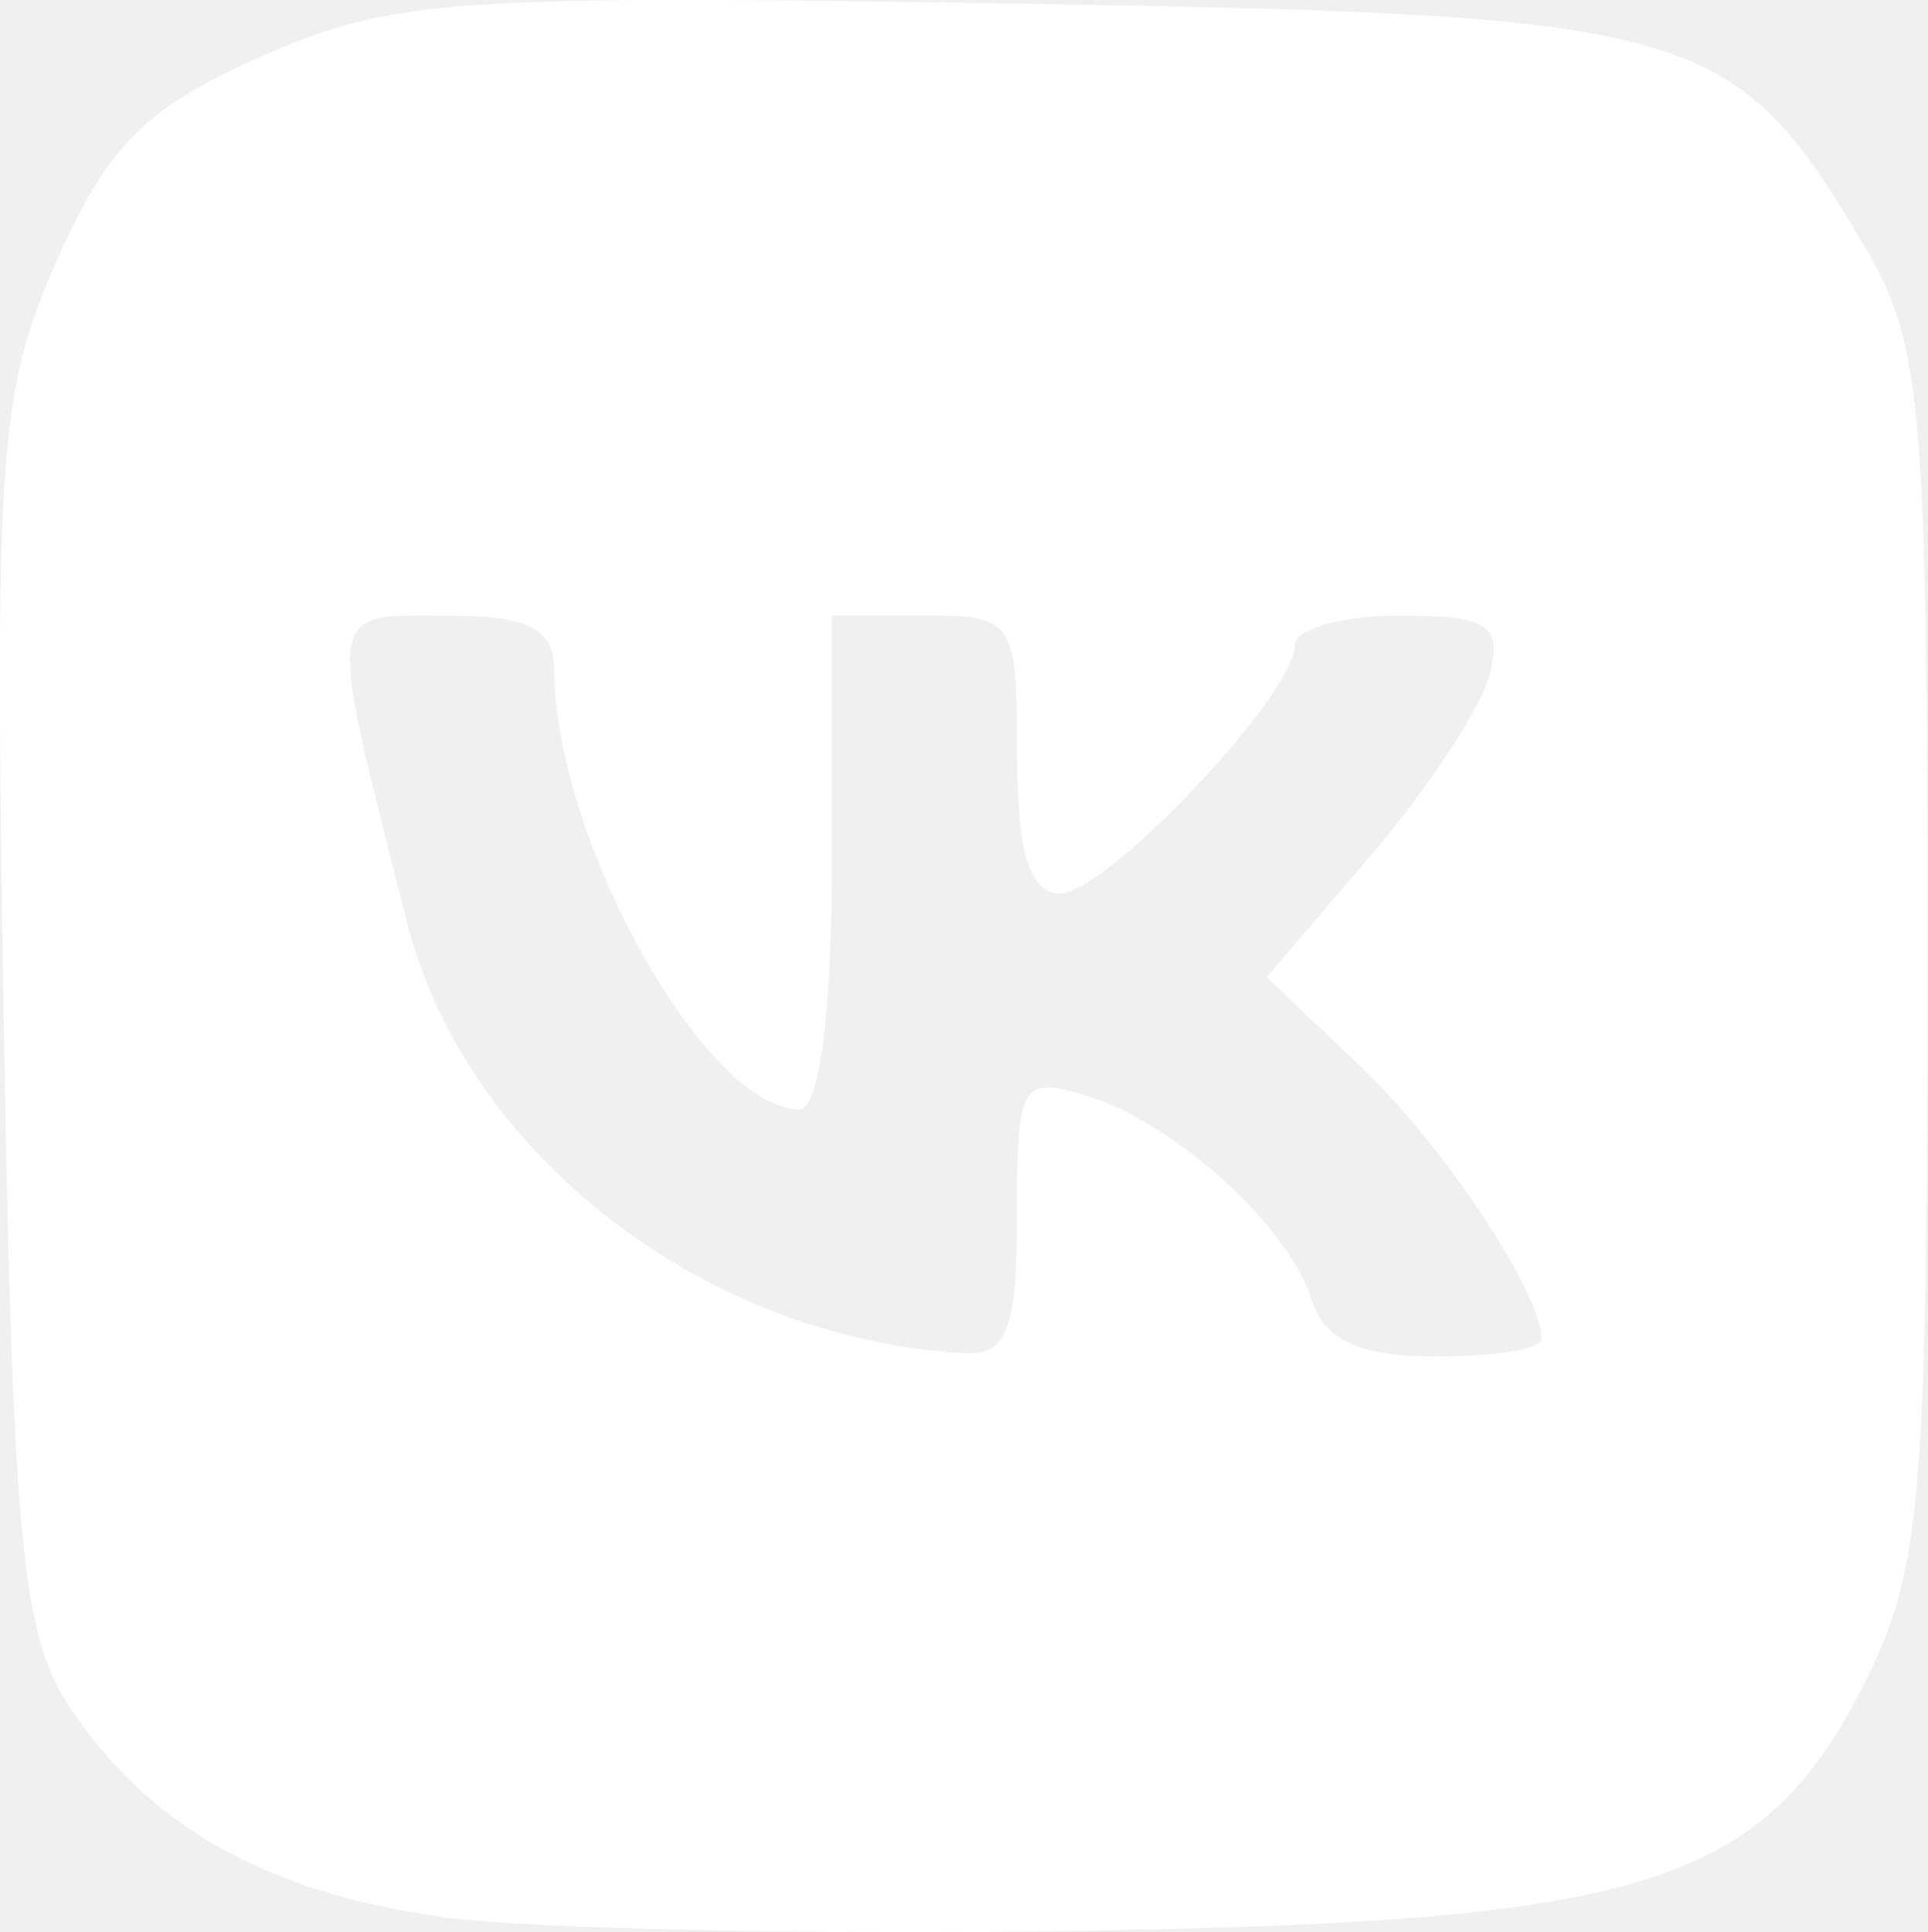
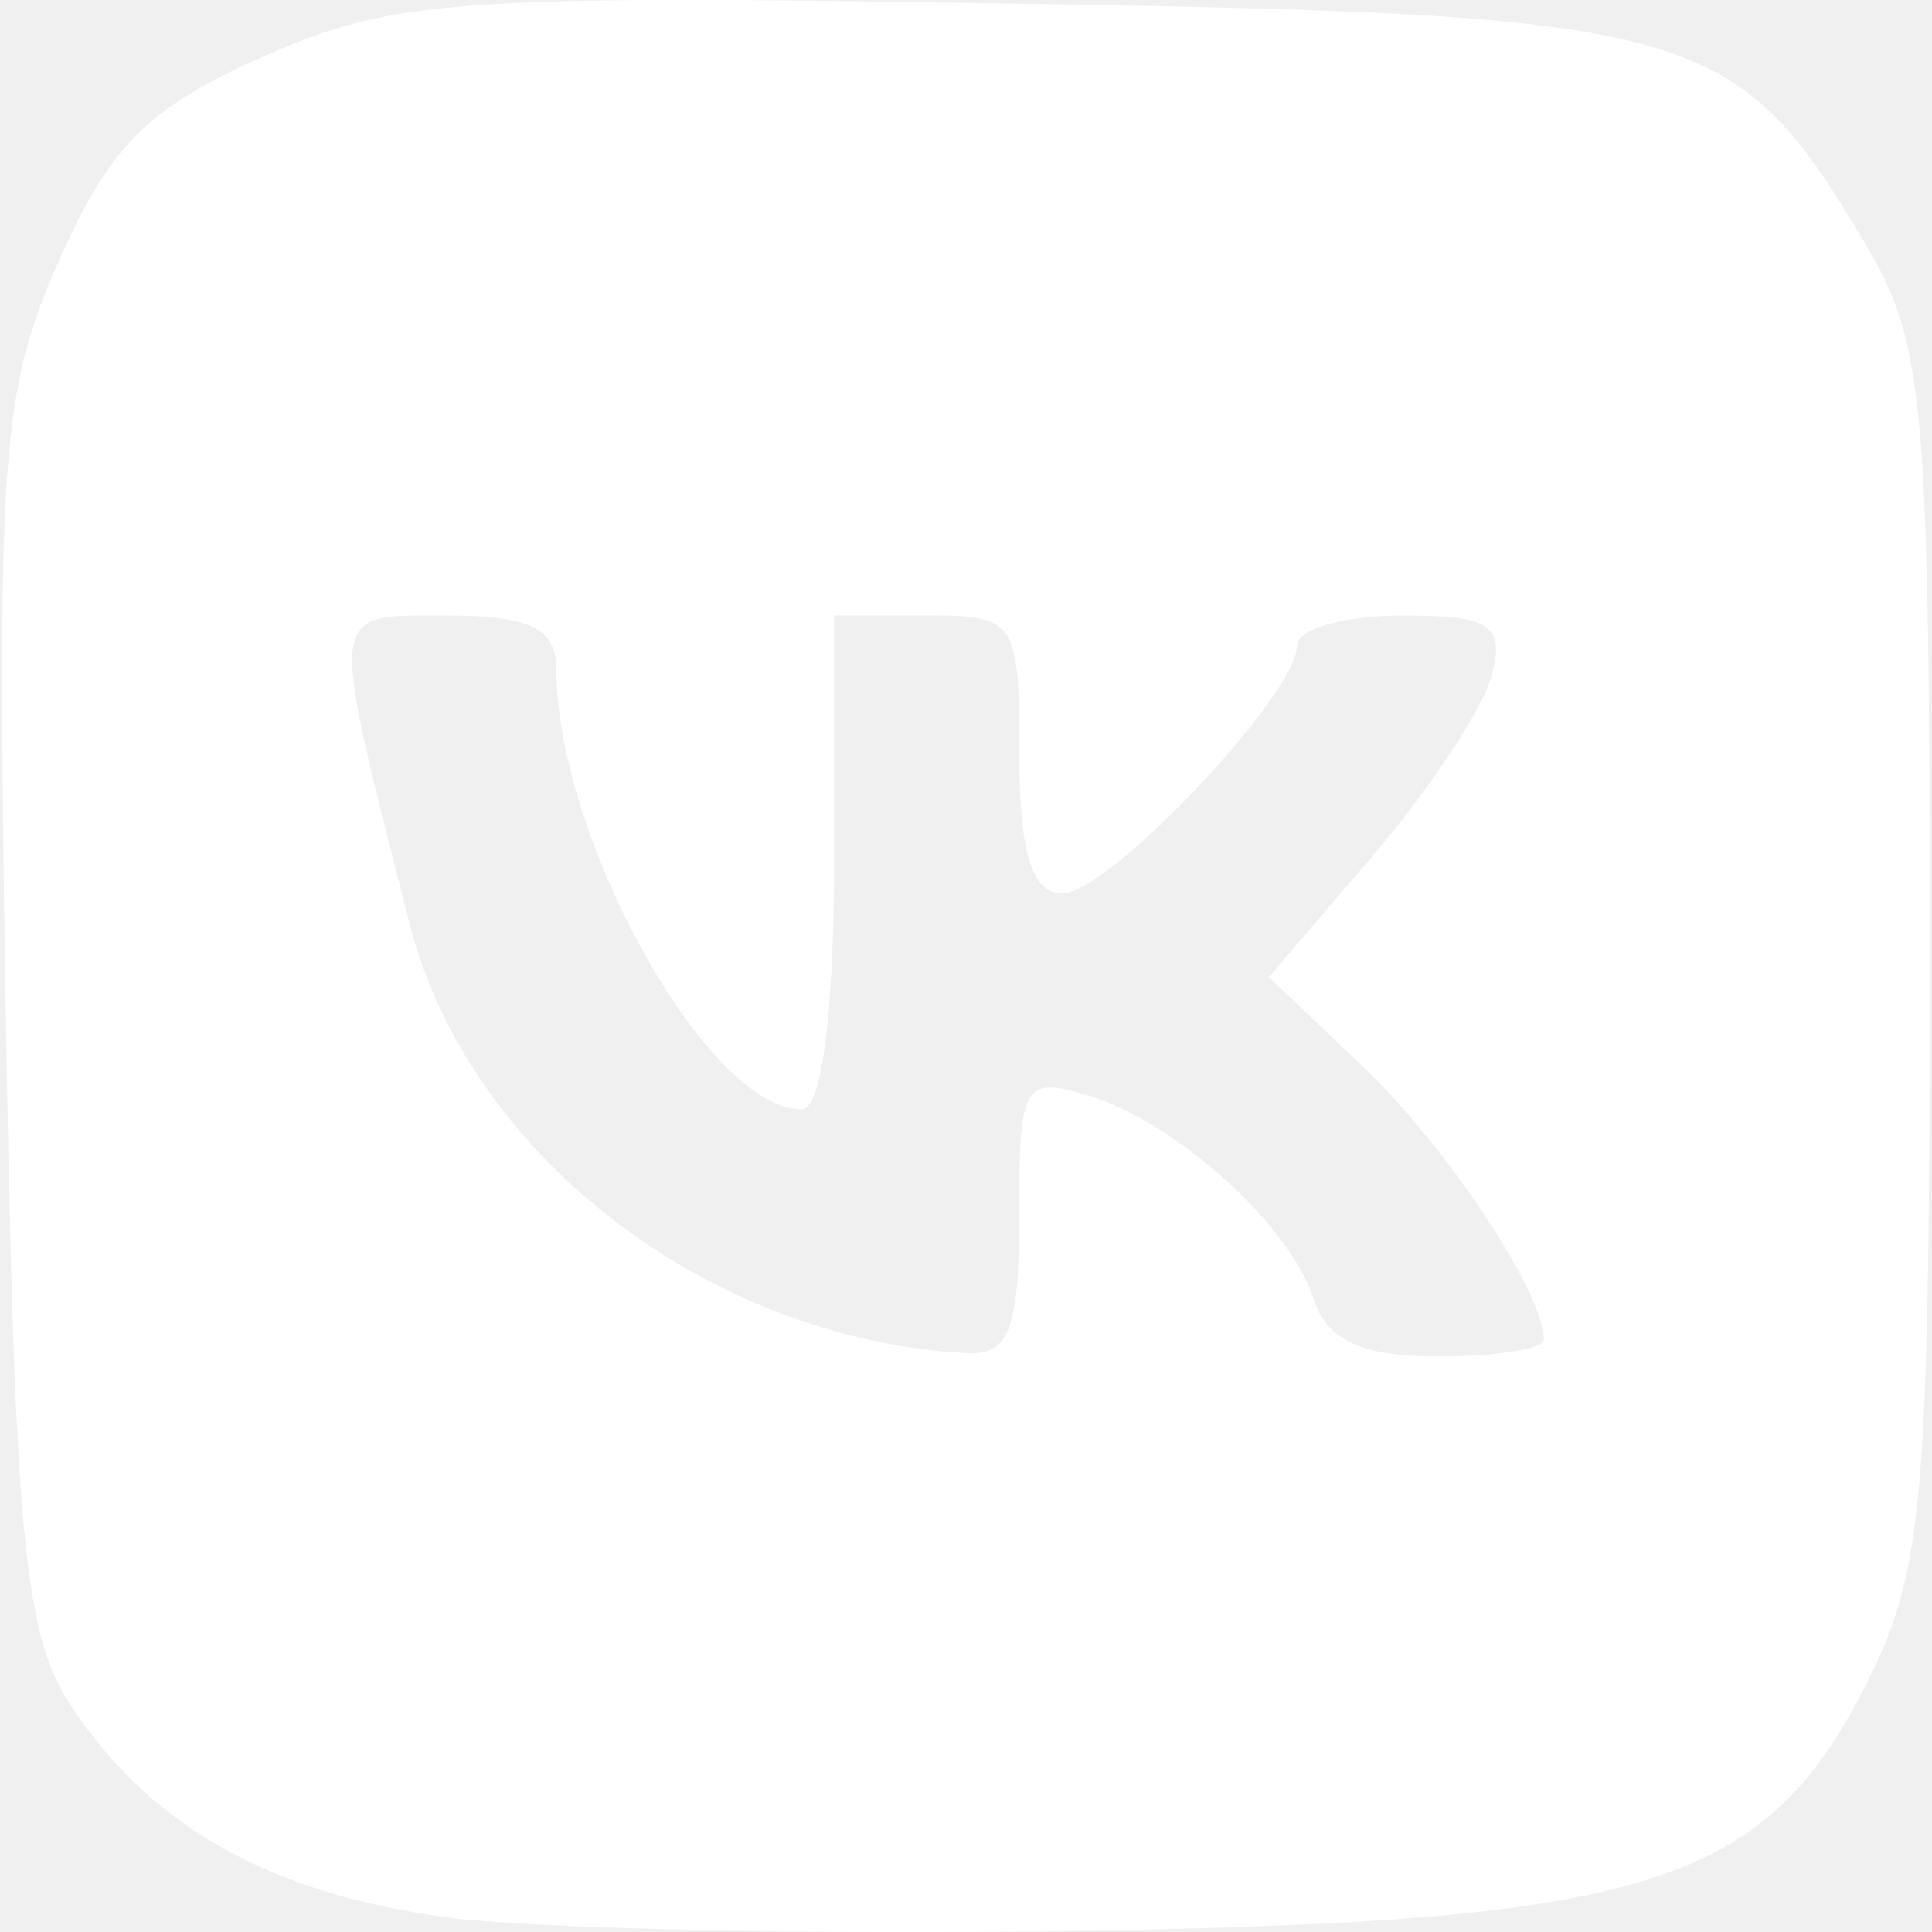
- <svg xmlns="http://www.w3.org/2000/svg" width="16.522mm" height="16.559mm" viewBox="0 0 16.522 16.559" version="1.1" id="svg1" xml:space="preserve">
+ <svg xmlns="http://www.w3.org/2000/svg" width="12mm" height="12mm" viewBox="0 0 16.522 16.559" version="1.1" id="svg1" xml:space="preserve">
  <defs id="defs1" />
  <g id="layer1" transform="translate(-75.49703,-165.395)">
    <path d="m 79.303,181.827 c -1.517,-0.204 -2.542,-0.783 -3.222,-1.82 -0.398,-0.606 -0.479,-1.485 -0.553,-5.933 -0.079,-4.786 -0.041,-5.323 0.453,-6.439 0.438,-0.991 0.765,-1.318 1.756,-1.756 1.116,-0.494 1.653,-0.531 6.474,-0.453 5.856,0.096 6.148,0.18 7.278,2.098 0.48,0.816 0.529,1.374 0.529,6.058 0,4.63 -0.054,5.268 -0.529,6.218 -0.875,1.75 -1.868,2.066 -6.733,2.143 -2.263,0.036 -4.717,-0.016 -5.454,-0.115 z m 4.91,-6.014 c 0,-1.13 0.038,-1.197 0.595,-1.028 0.752,0.228 1.73,1.113 1.932,1.749 0.111,0.349 0.413,0.487 1.063,0.487 0.5,0 0.908,-0.065 0.908,-0.145 0,-0.399 -0.836,-1.66 -1.552,-2.34 l -0.805,-0.766 0.888,-1.037 c 0.488,-0.57 0.948,-1.268 1.022,-1.549 0.113,-0.433 -0.006,-0.513 -0.767,-0.513 -0.496,0 -0.901,0.115 -0.901,0.255 0,0.421 -1.614,2.126 -2.012,2.126 -0.261,0 -0.369,-0.348 -0.369,-1.191 0,-1.147 -0.029,-1.191 -0.794,-1.191 h -0.794 v 2.117 c 0,1.299 -0.107,2.117 -0.277,2.117 -0.806,0 -2.098,-2.317 -2.103,-3.77 -0.001,-0.353 -0.223,-0.463 -0.933,-0.463 -1.034,0 -1.021,-0.1 -0.329,2.627 0.504,1.985 2.54,3.564 4.766,3.695 0.377,0.022 0.463,-0.196 0.463,-1.181 z" style="fill:white;stroke-width:0.265" id="path1-3" />
  </g>
</svg>
